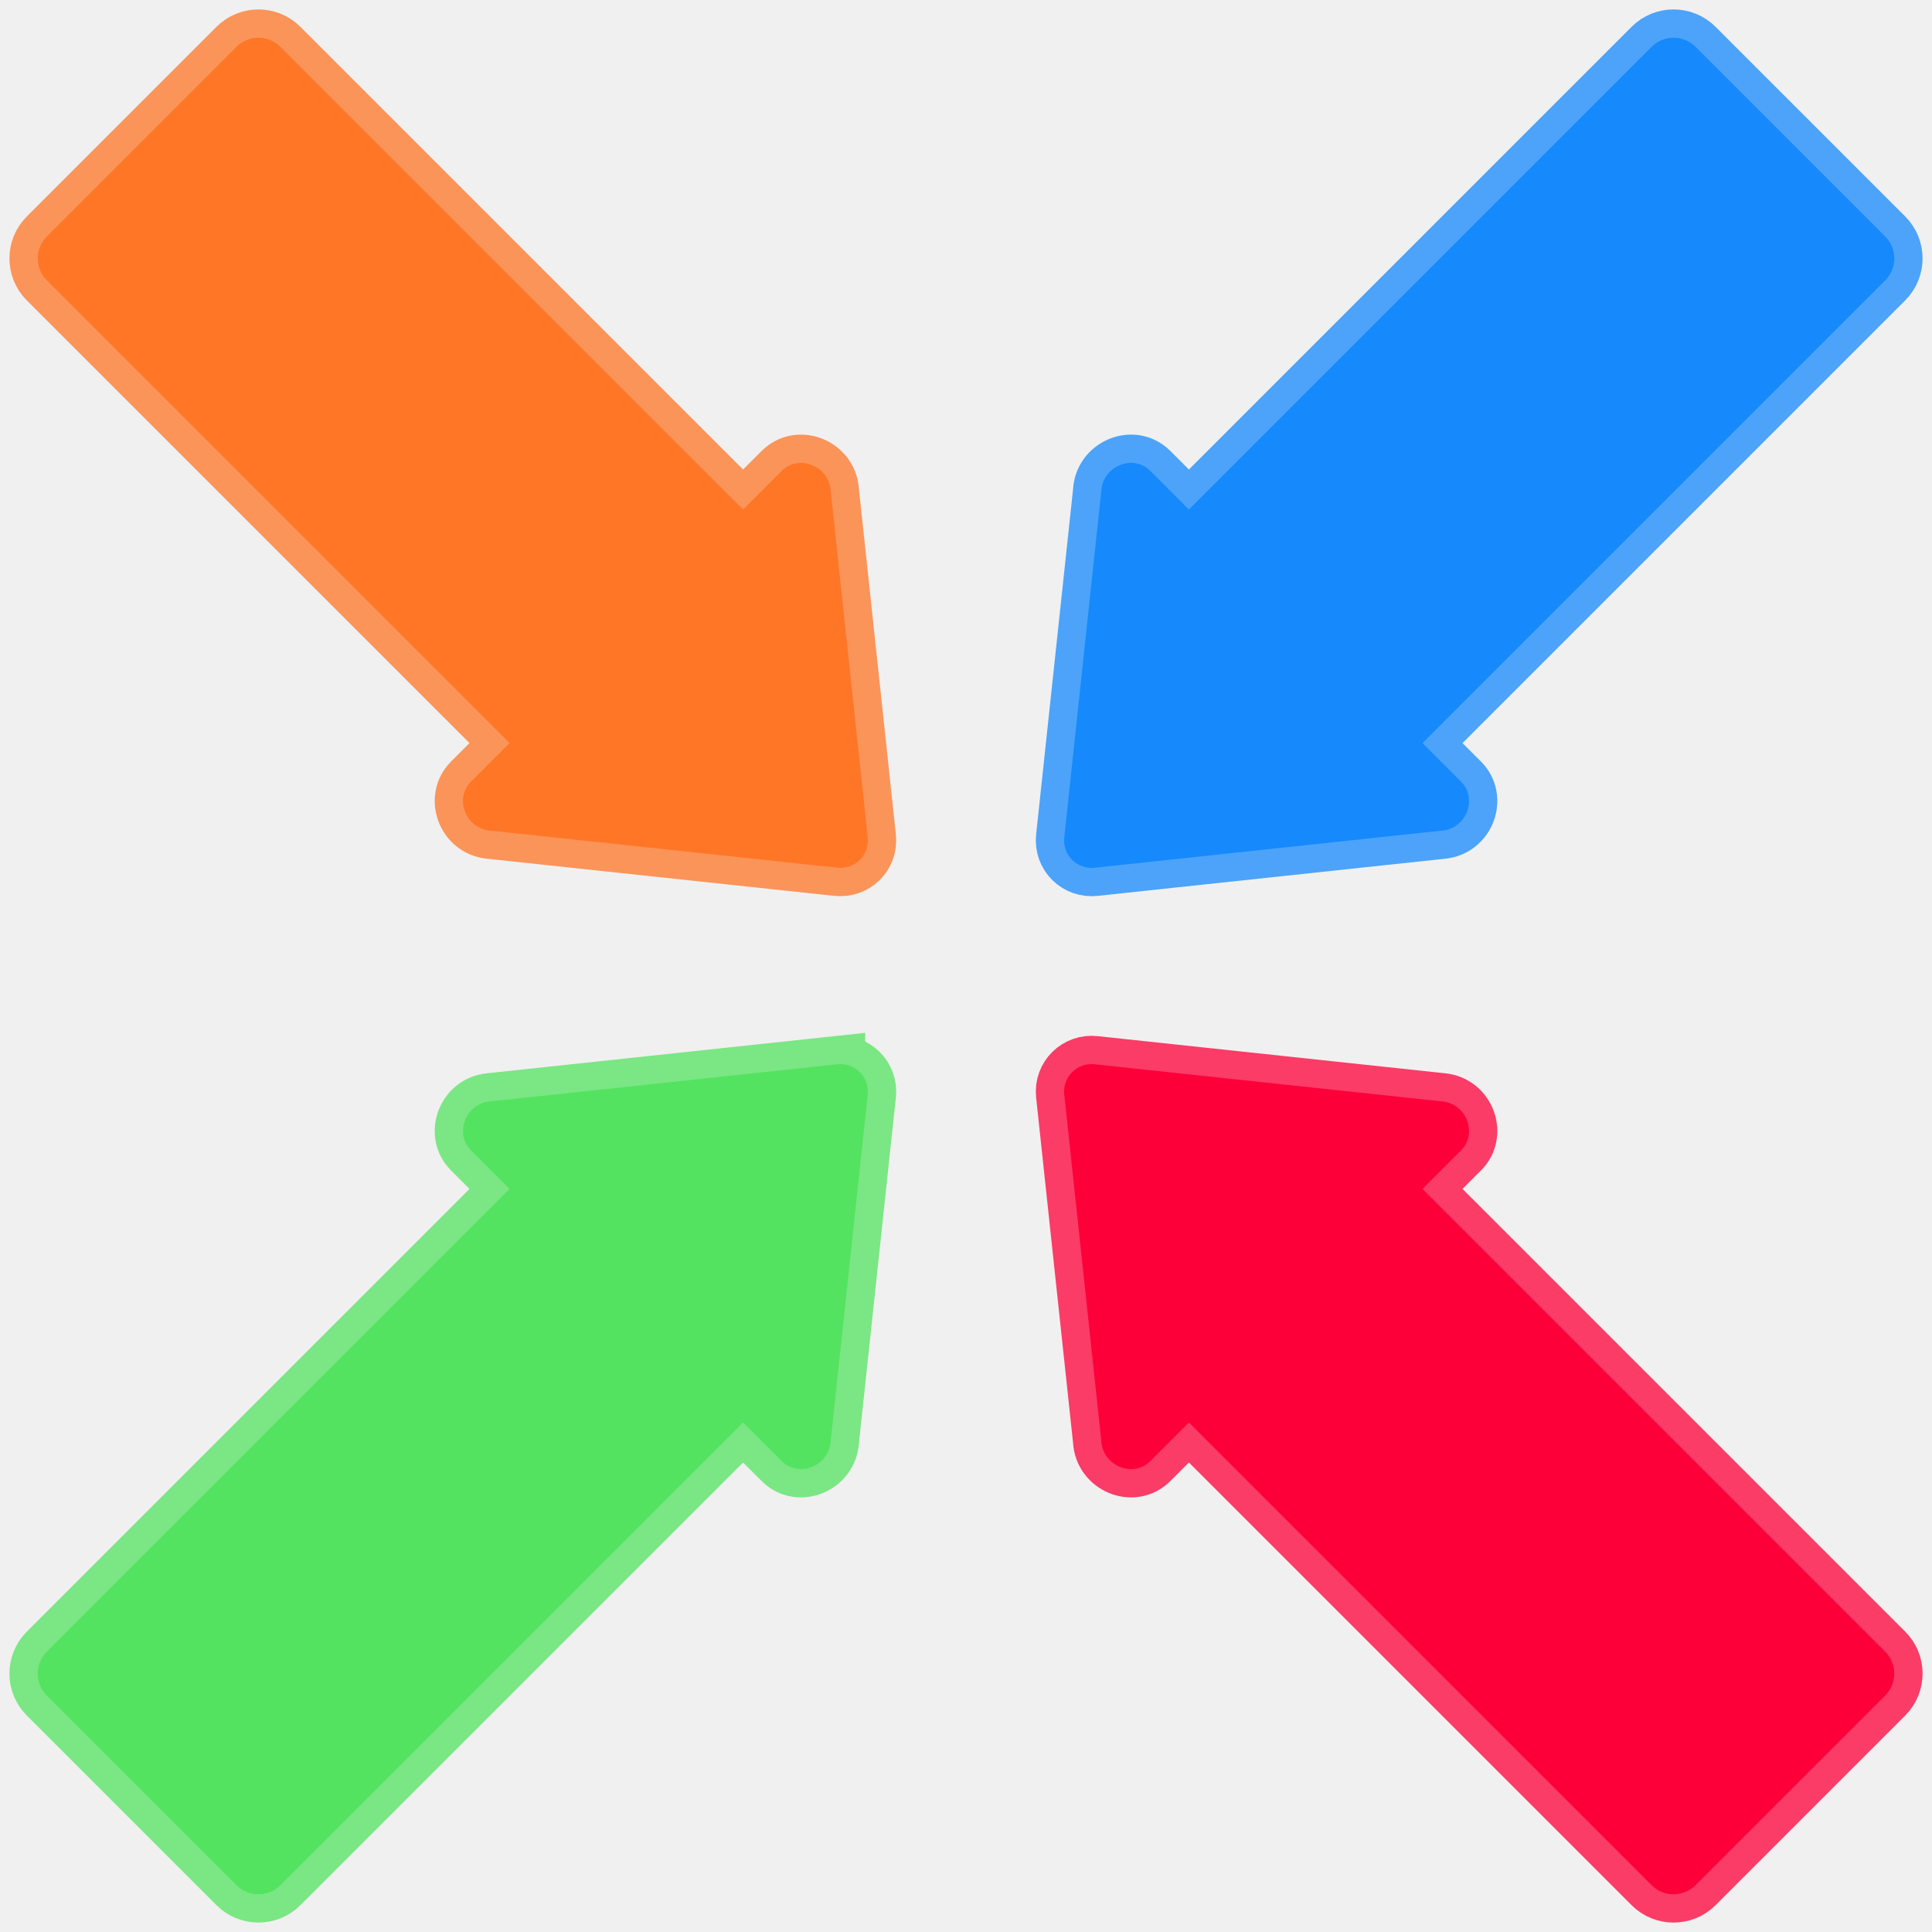
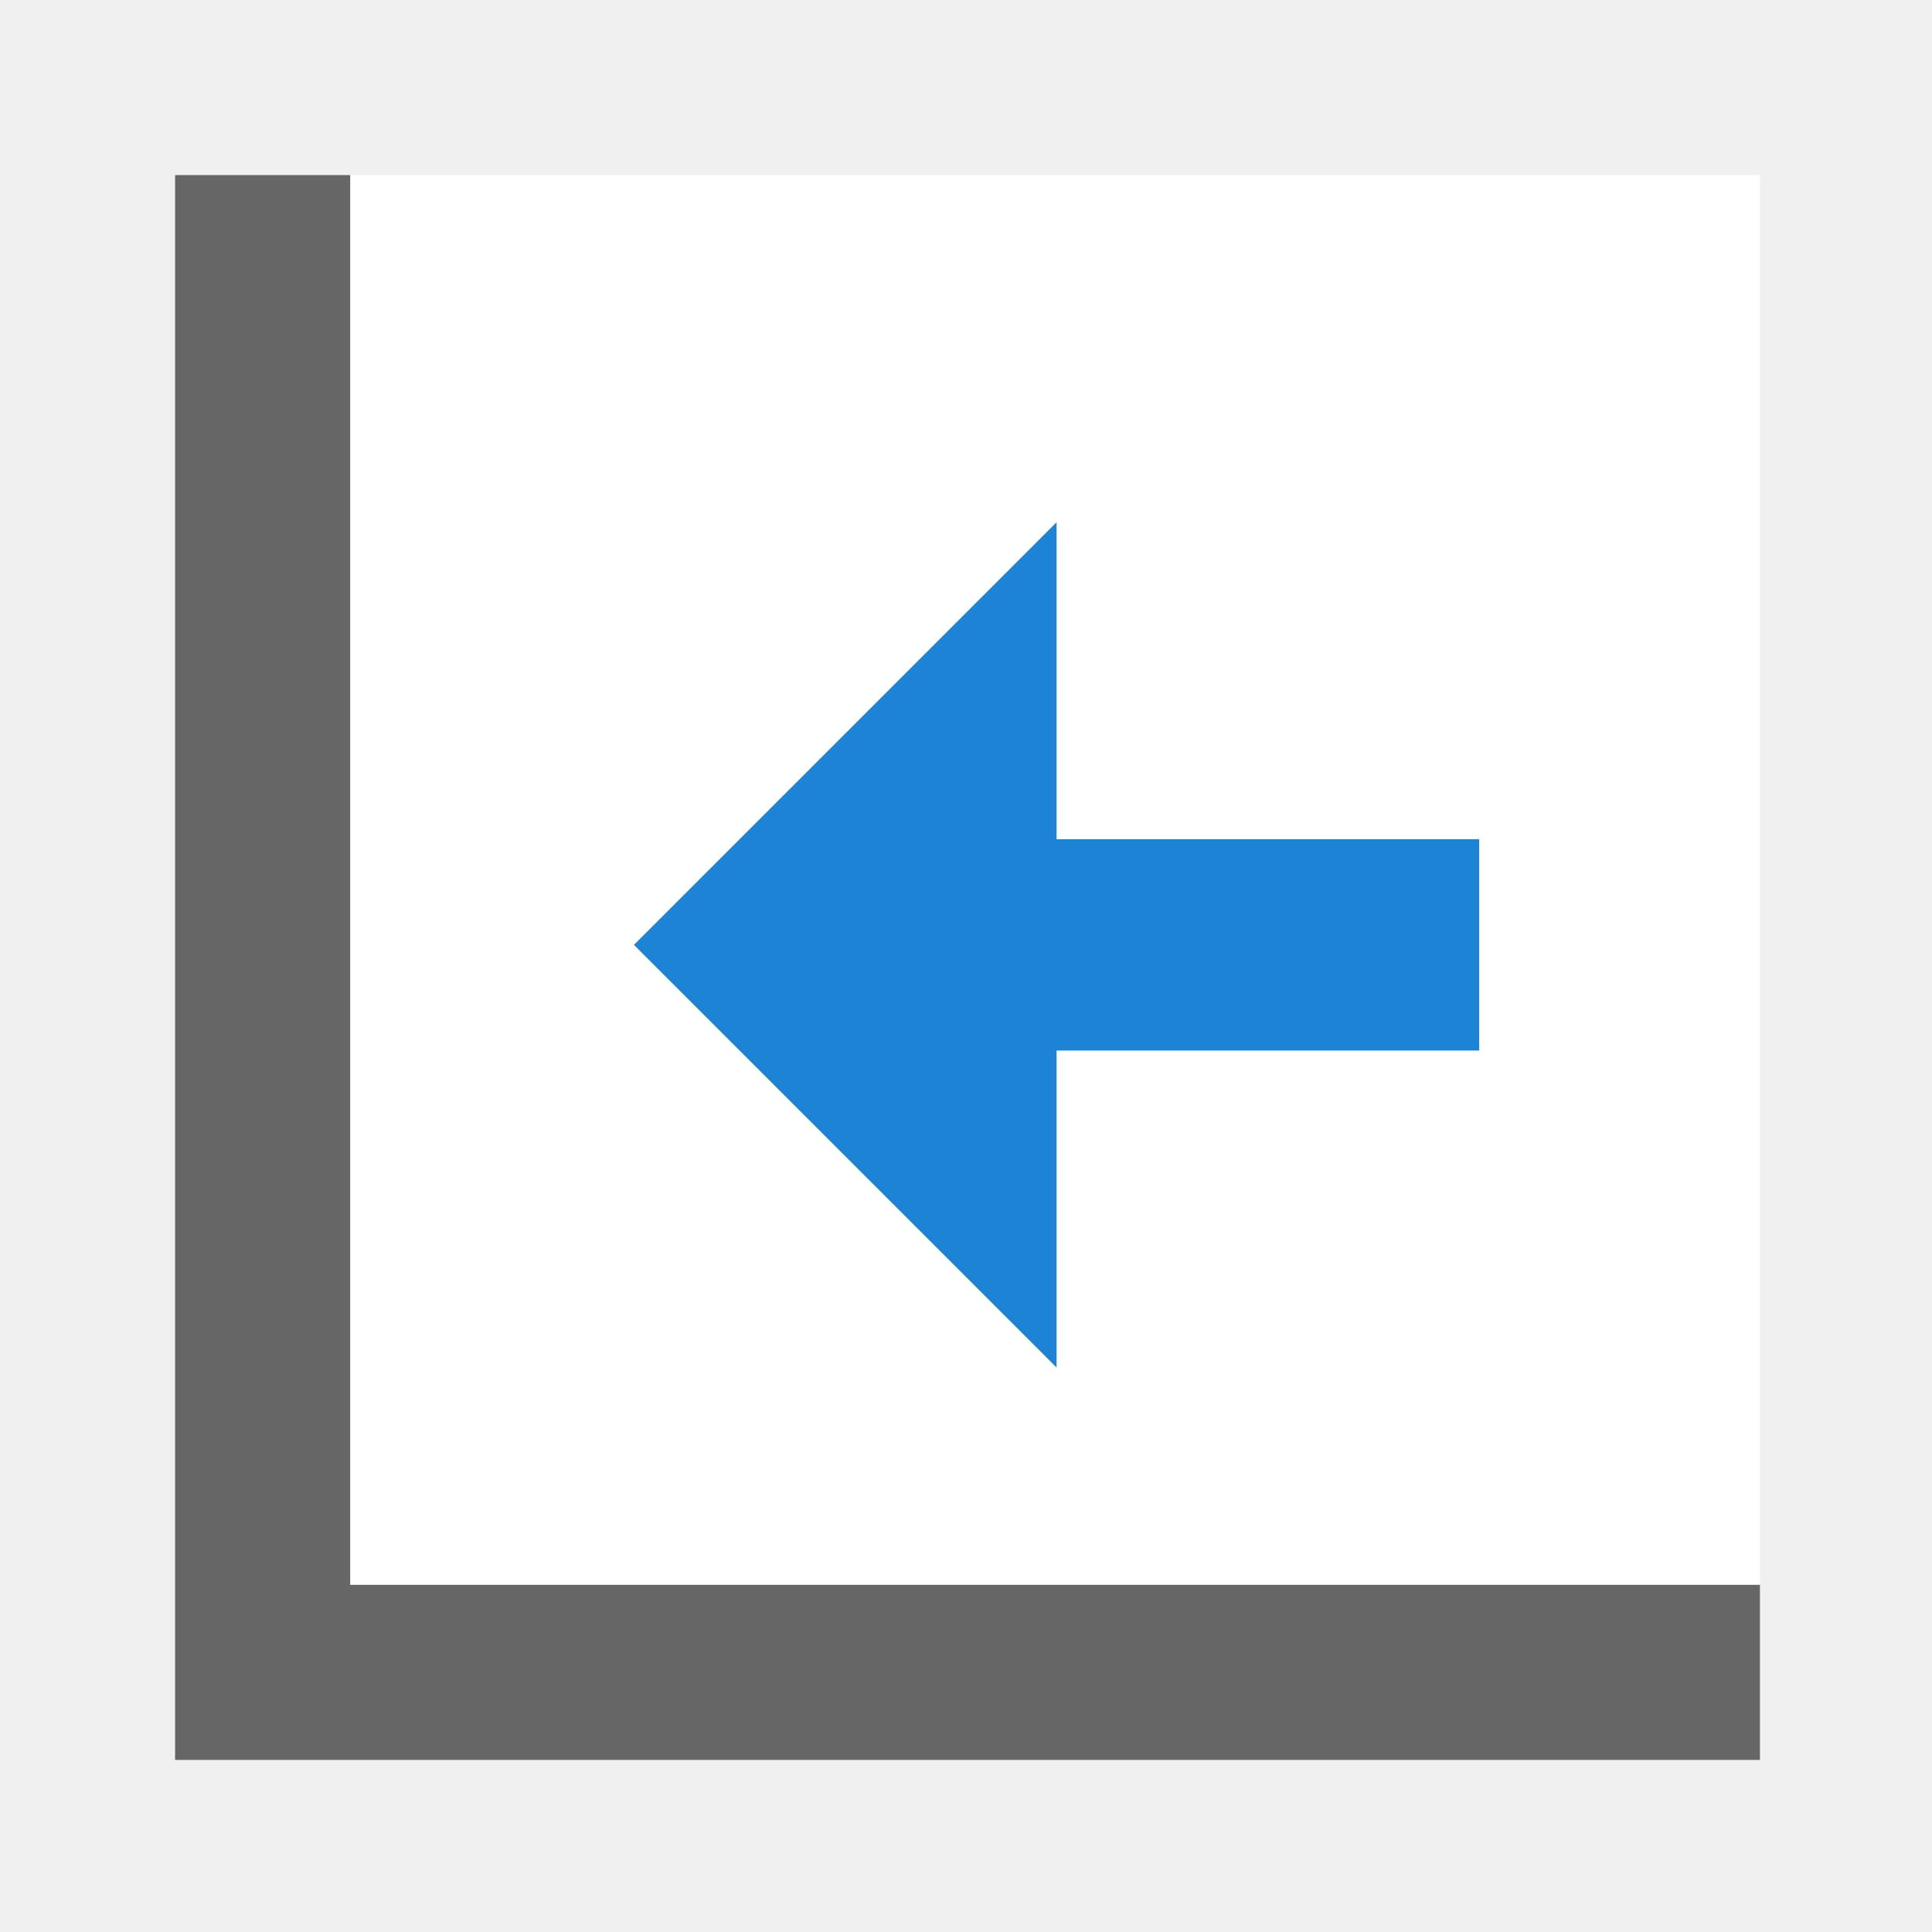
- <svg xmlns="http://www.w3.org/2000/svg" height="64" width="64" viewBox="0 0 512 512">
-   <g>
-     <g clip-rule="evenodd" fill-rule="evenodd">
-       <path stroke="#FF7627" stroke-width="15" stroke-opacity="0.75" d="m229.958 221.915-9.813-91.777c-.323-6.528-8.358-9.965-12.993-5.331l-10.223 10.223-122.636-122.635c-3.191-3.192-8.414-3.192-11.606 0l-50.292 50.291c-3.192 3.192-3.192 8.414 0 11.606l122.636 122.636-10.224 10.224c-4.372 4.368-1.543 12.262 4.904 12.948l92.085 9.845c4.699.569 8.666-3.279 8.162-8.03z" fill="#FF7627" />
-       <path stroke="#54e360" stroke-width="15" stroke-opacity="0.75" d="m221.796 282.058-92.085 9.845c-6.447.685-9.276 8.579-4.904 12.947l10.224 10.224-122.636 122.637c-3.191 3.192-3.191 8.414 0 11.606l50.292 50.292c3.192 3.192 8.414 3.192 11.606 0l122.636-122.636 10.224 10.224c4.635 4.634 12.67 1.197 12.993-5.331l9.812-91.777c.504-4.752-3.462-8.6-8.162-8.031z" fill="#54e360" />
-       <path stroke="#FD003A" stroke-width="15" stroke-opacity="0.75" d="m282.047 290.088 9.812 91.777c.323 6.528 8.358 9.965 12.993 5.331l10.223-10.224 122.636 122.636c3.192 3.192 8.414 3.192 11.606 0l50.292-50.292c3.192-3.192 3.192-8.414 0-11.606l-122.636-122.635 10.224-10.224c4.373-4.368 1.543-12.262-4.904-12.947l-92.086-9.845c-4.699-.57-8.665 3.278-8.16 8.029z" fill="#FD003A" />
-       <path stroke="#1689FC" stroke-width="15" stroke-opacity="0.75" d="m290.208 229.945 92.086-9.845c6.447-.685 9.276-8.579 4.904-12.947l-10.224-10.224 122.635-122.637c3.191-3.192 3.191-8.414 0-11.606l-50.292-50.292c-3.191-3.192-8.414-3.192-11.606 0l-122.636 122.636-10.223-10.223c-4.635-4.635-12.67-1.197-12.993 5.33l-9.812 91.778c-.505 4.751 3.461 8.599 8.161 8.03z" fill="#1689FC" />
-     </g>
-   </g>
+ <svg xmlns="http://www.w3.org/2000/svg" viewBox="0 0 64 64" width="64" height="64">
+   <path d="M11.6 5.8h46.7v46.7H11.6V5.8z" fill="#fff" />
+   <path d="M11.6 5.8v46.7h46.7v5.8H5.8V5.8h5.8z" fill="#666" />
+   <path d="M35 27.8h14v7H35v10.5l-14-14 14-14v10.5z" fill="#1d83d4" />
</svg>
